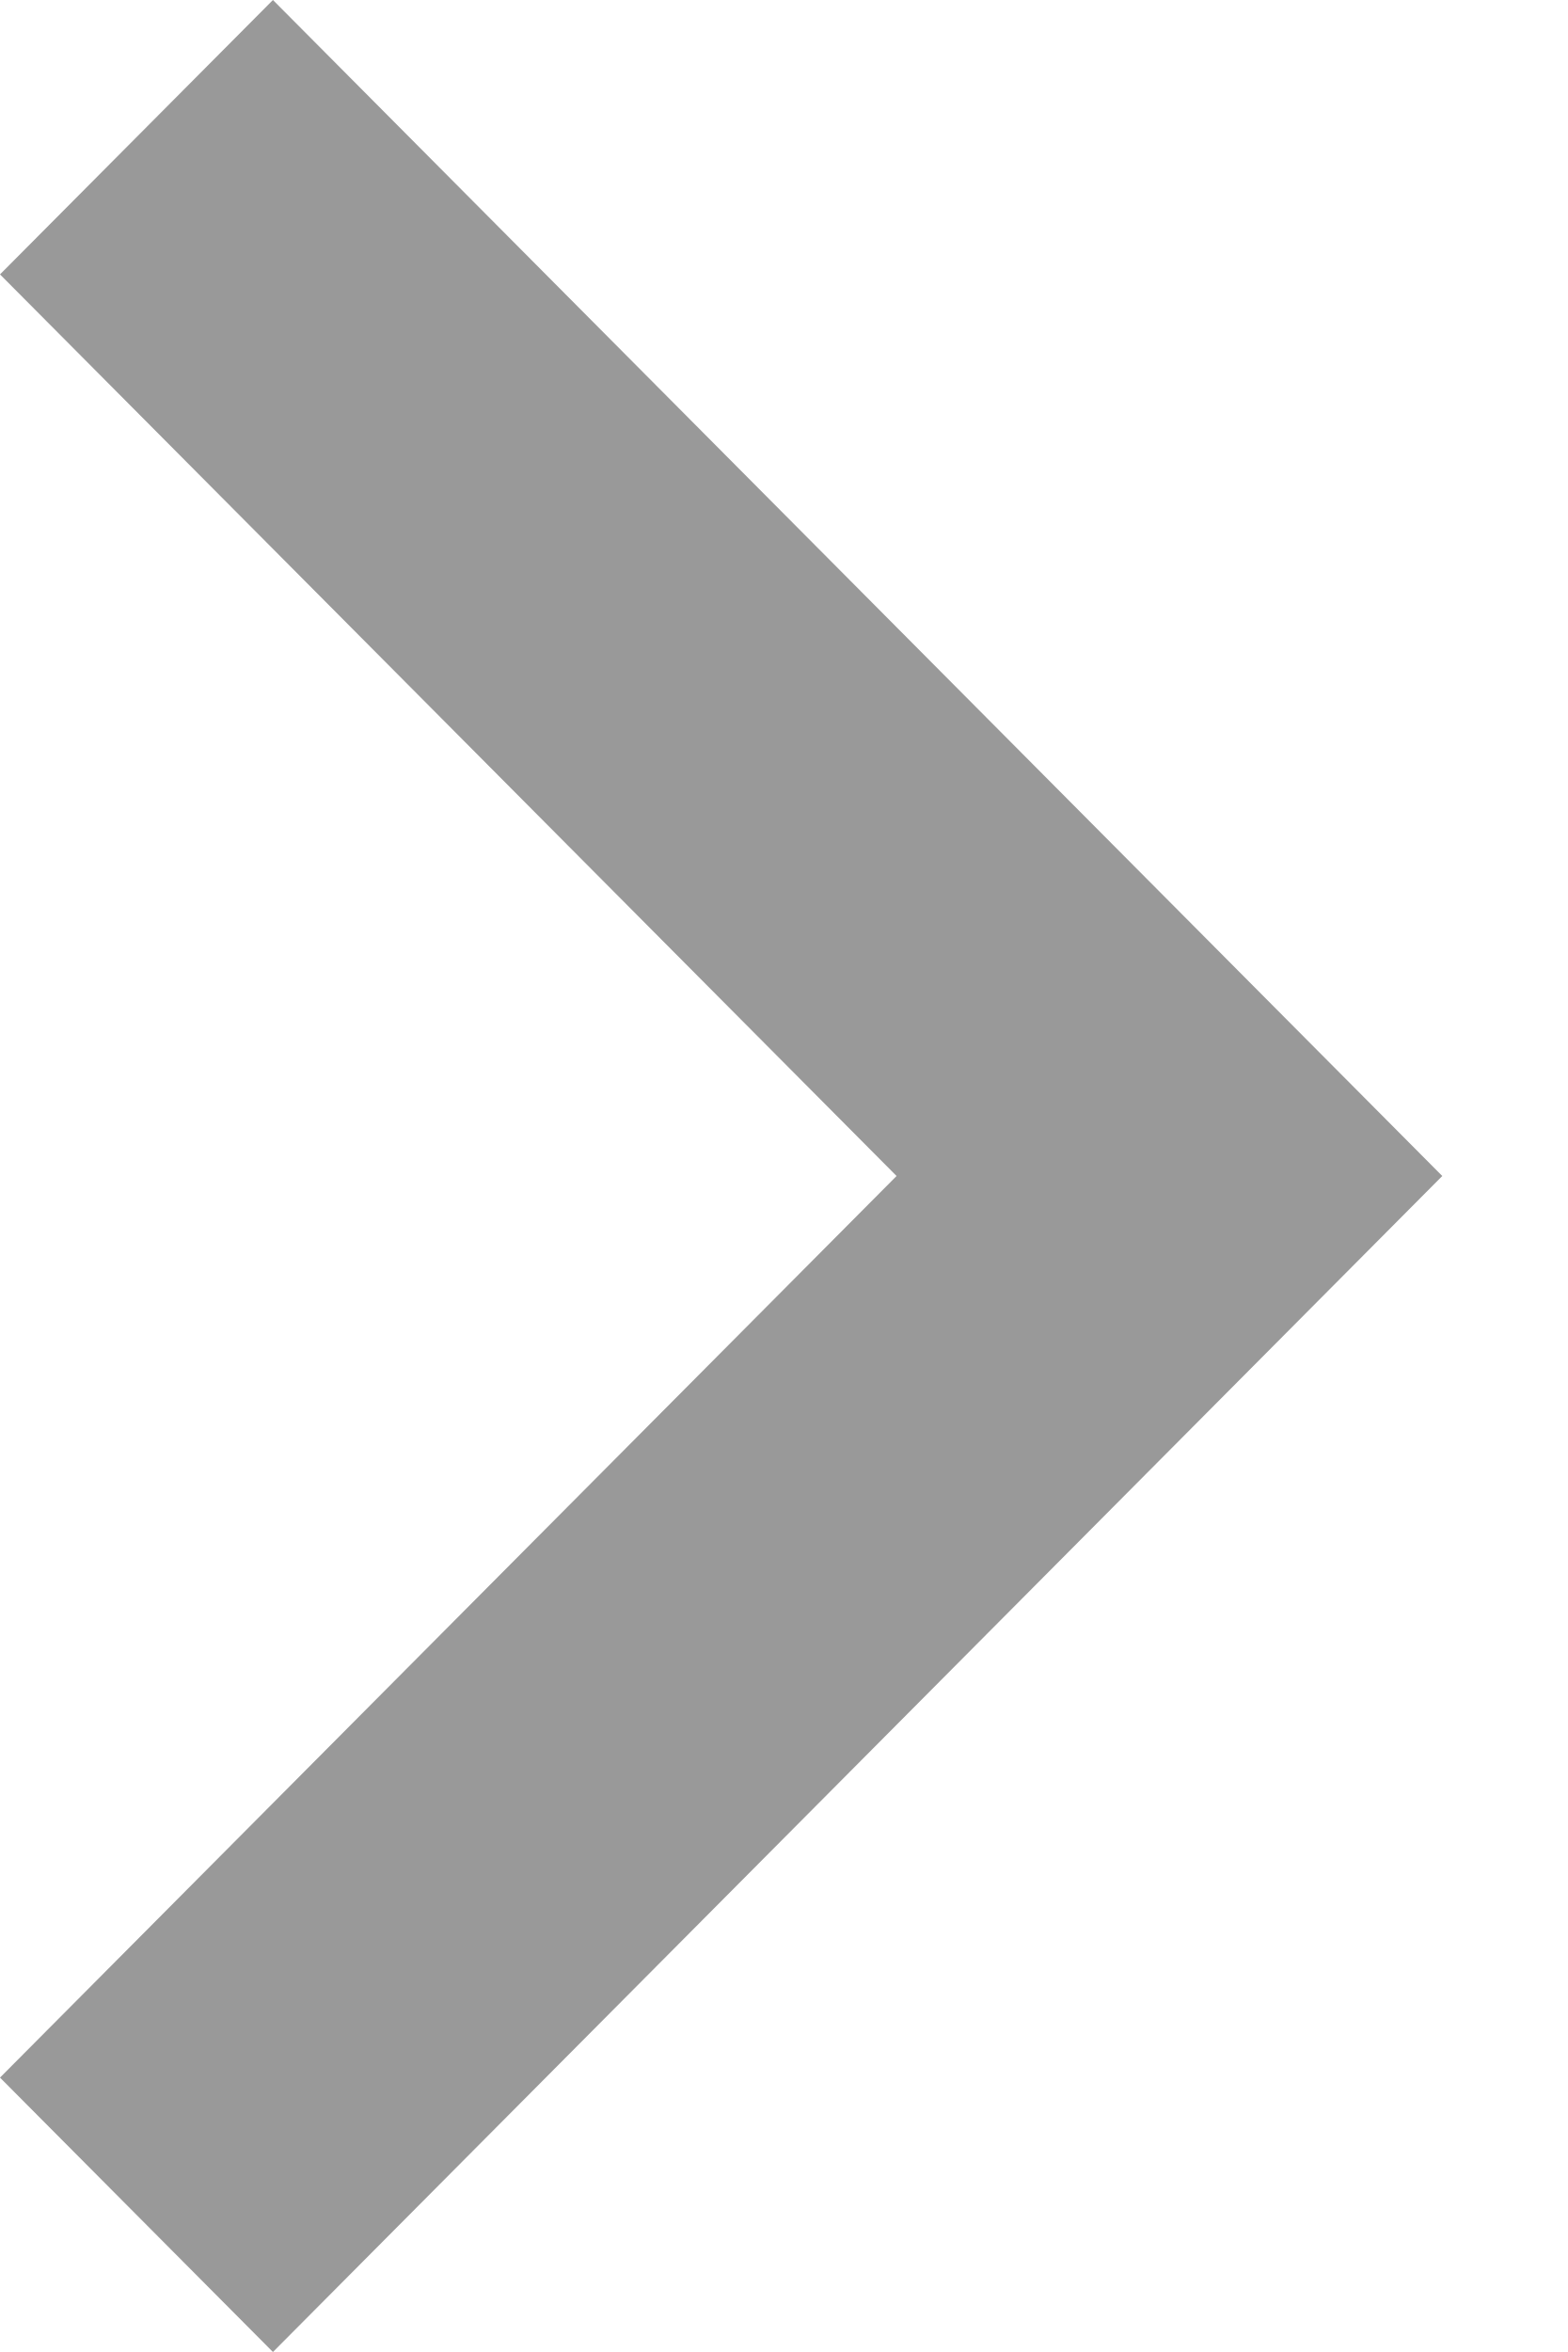
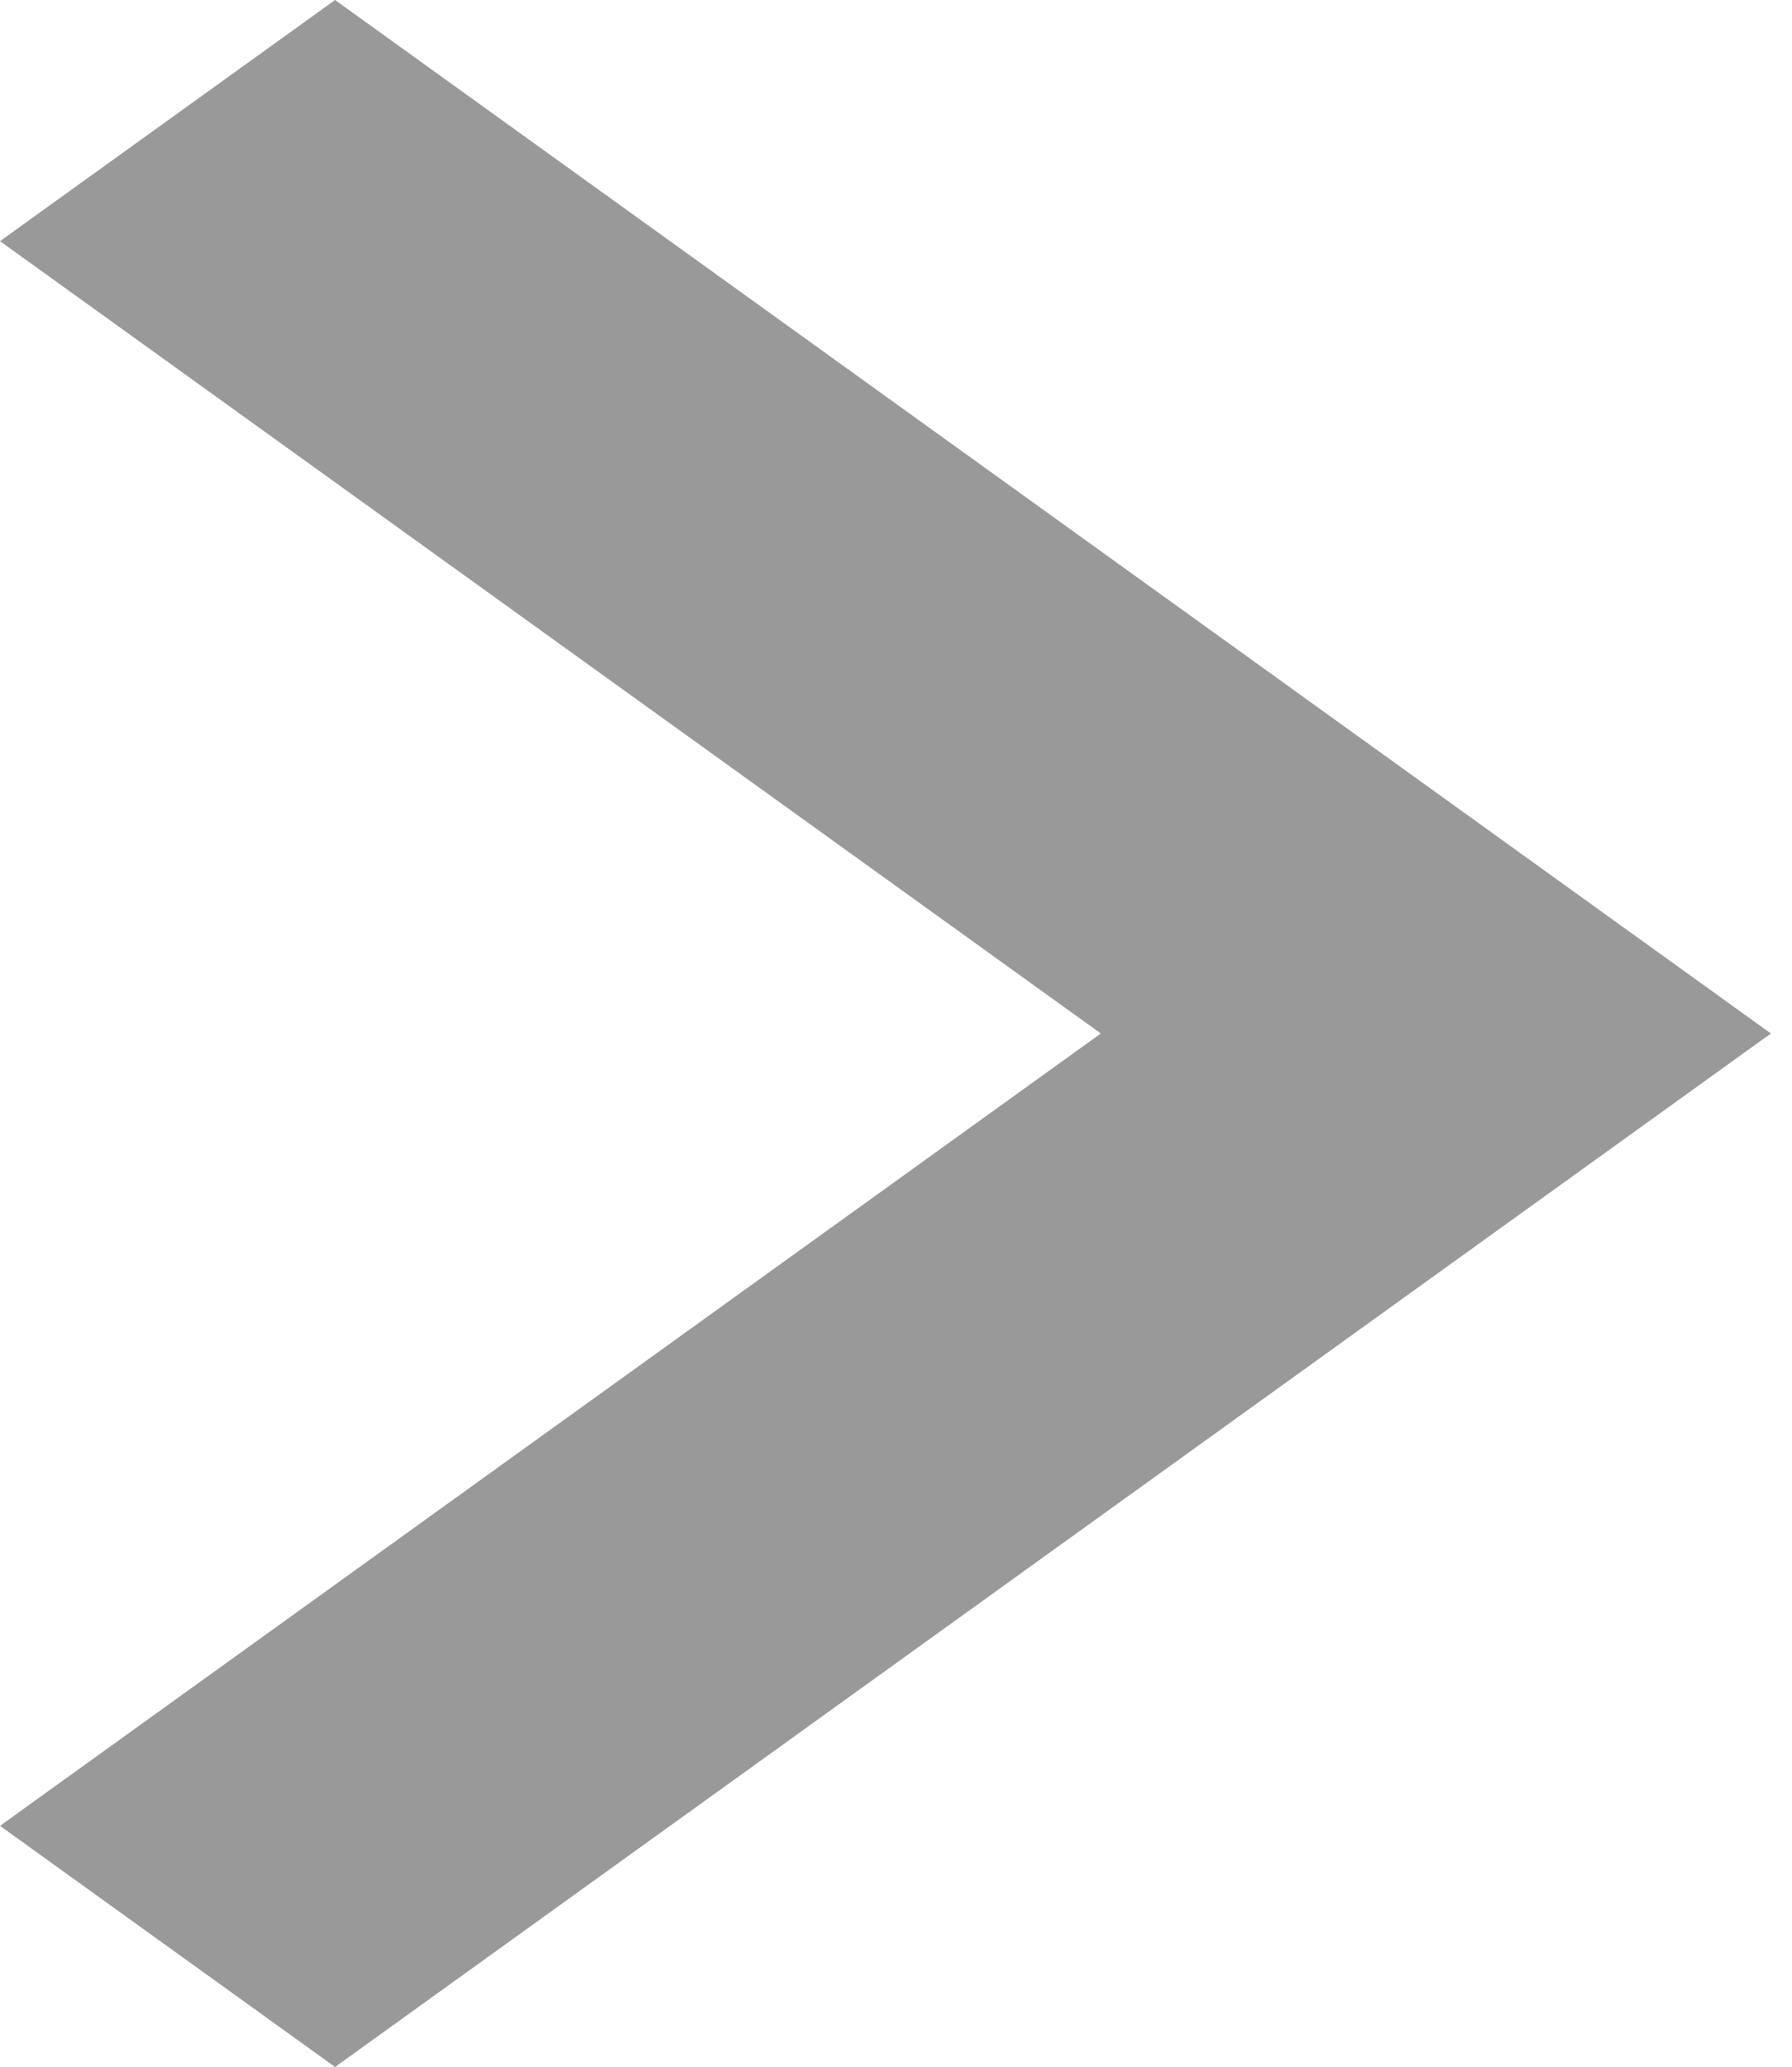
- <svg xmlns="http://www.w3.org/2000/svg" width="10" height="15" viewBox="0 0 10 15" fill="none">
-   <path d="M9.2 7.5L1.741 15L0 13.25L5.719 7.5L0 1.75L1.741 0L9.2 7.5Z" fill="black" fill-opacity="0.4" />
+ <svg xmlns="http://www.w3.org/2000/svg" width="13" height="15" viewBox="0 0 13 15" fill="none">
+   <path d="M12.849 7.5L2.431 15L0 13.25L7.987 7.5L0 1.75L2.431 0L12.849 7.5Z" fill="black" fill-opacity="0.4" />
</svg>
